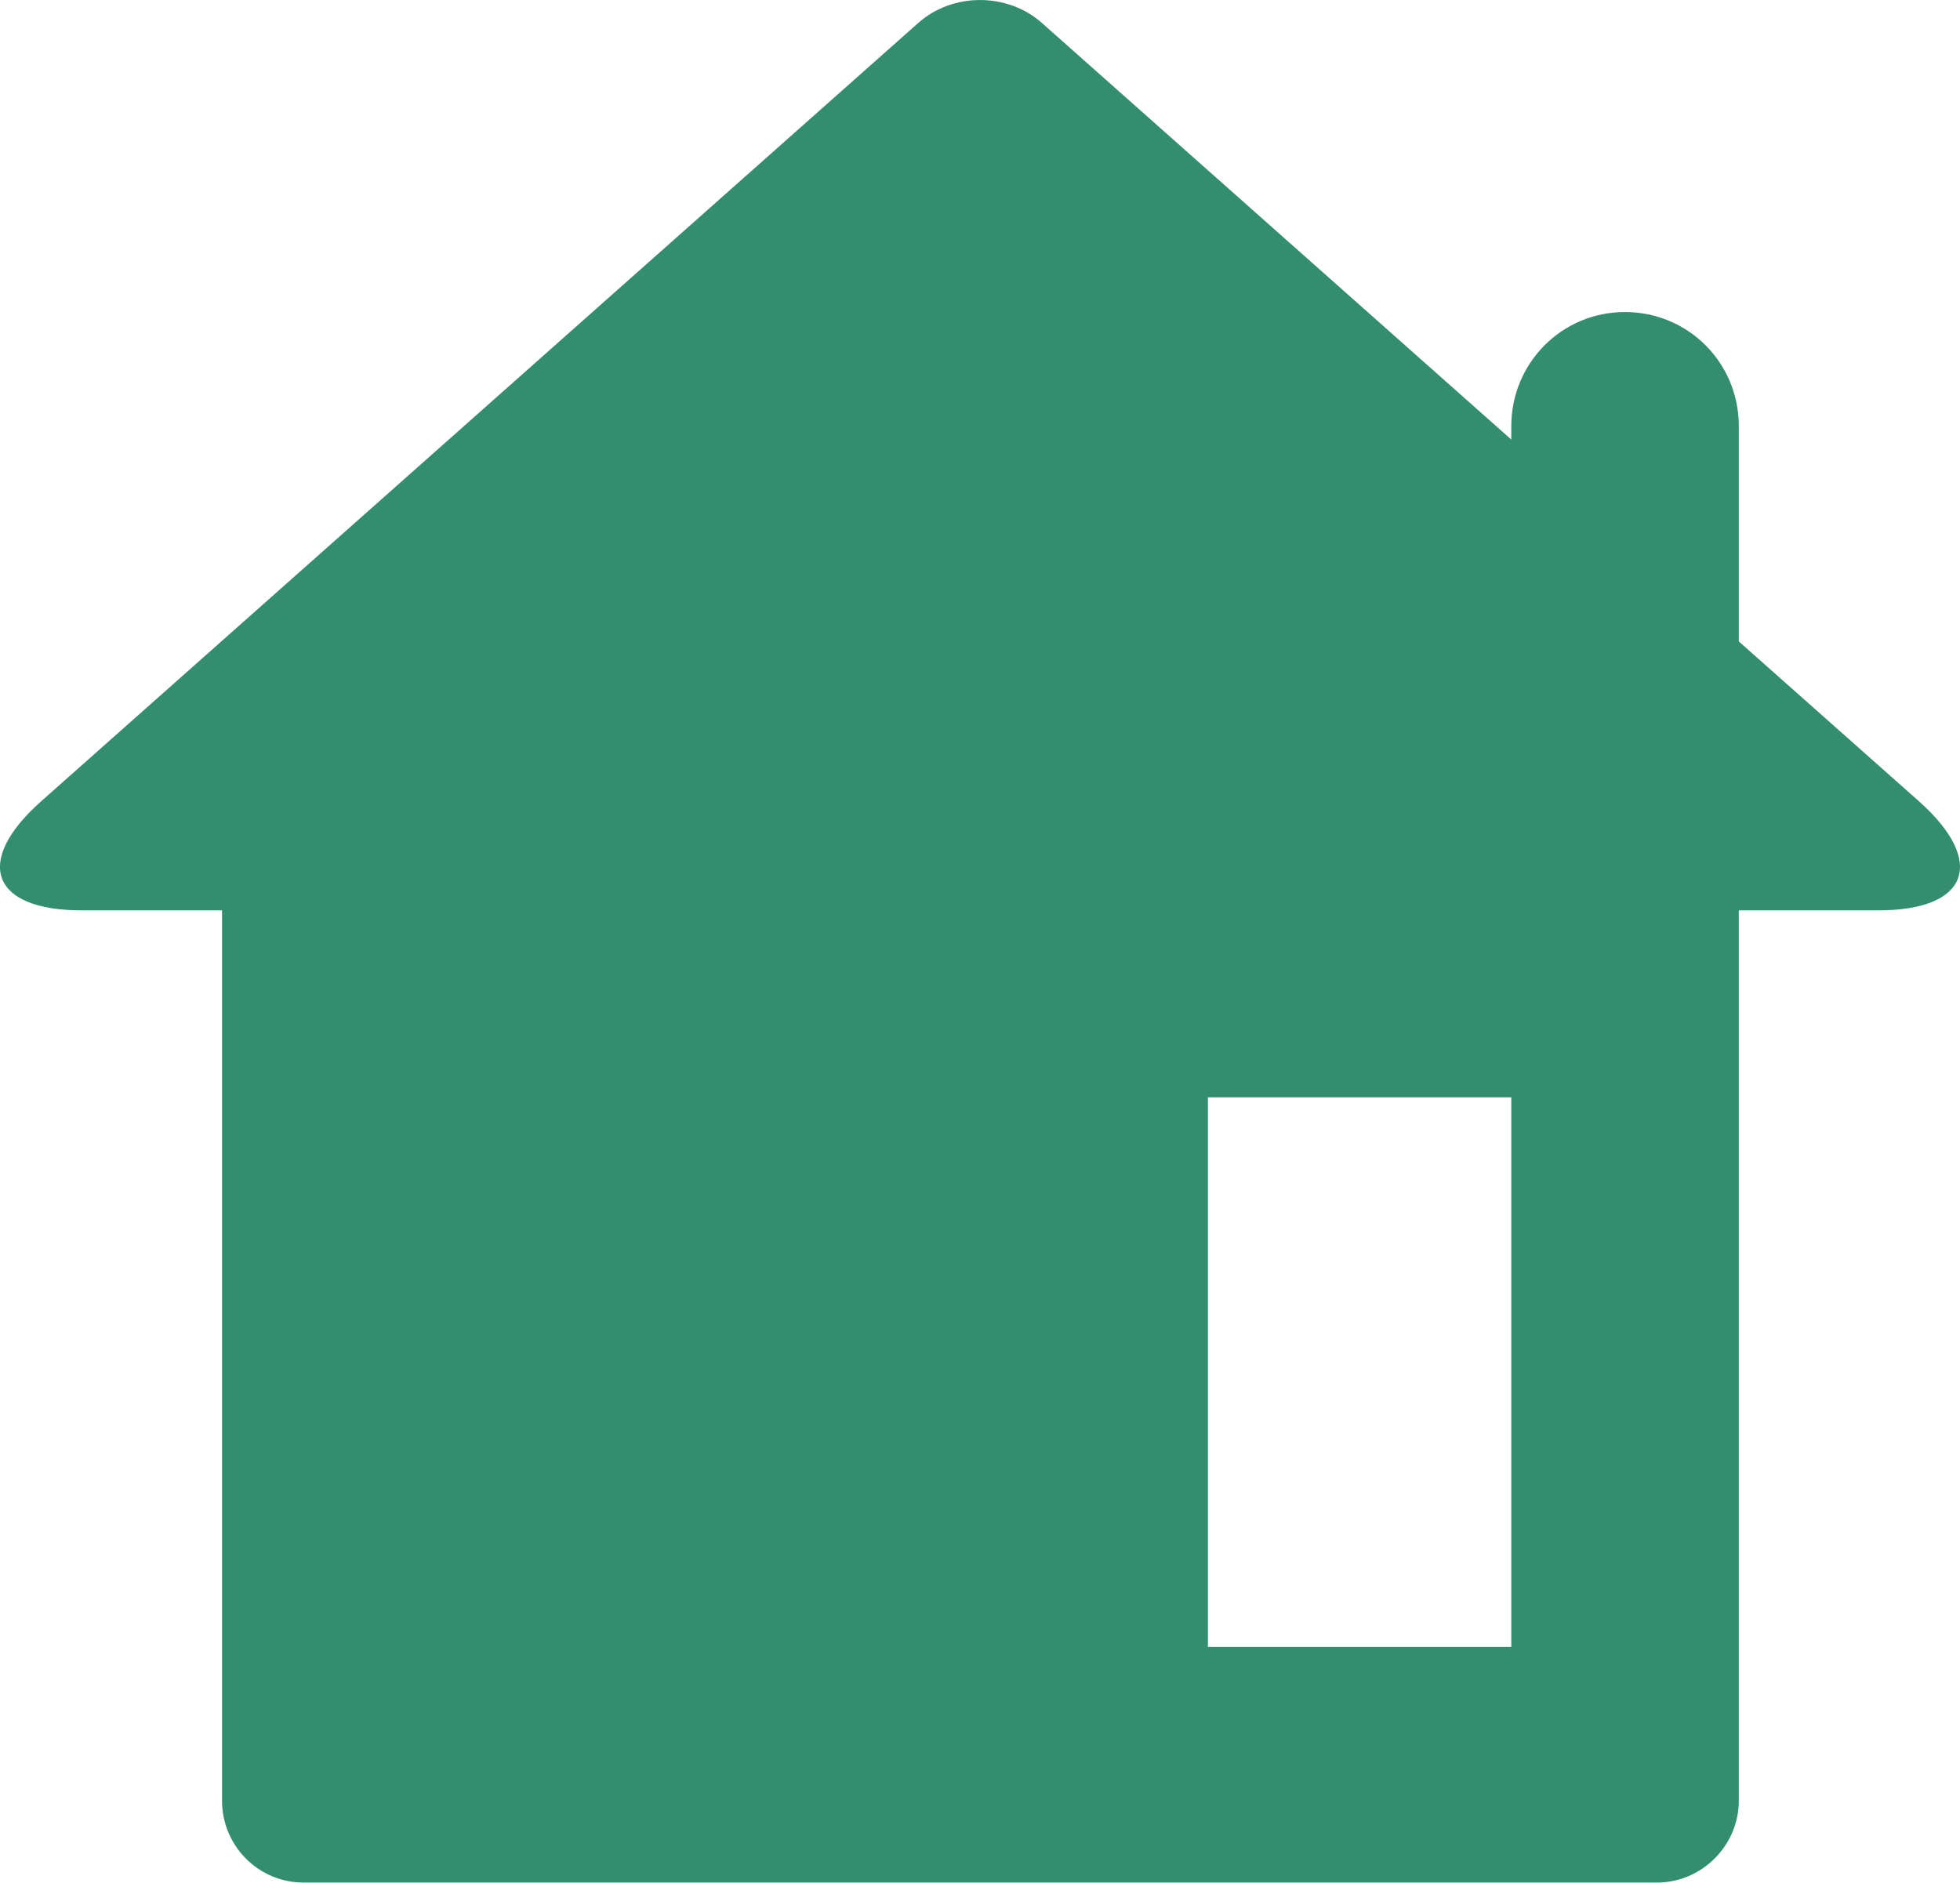
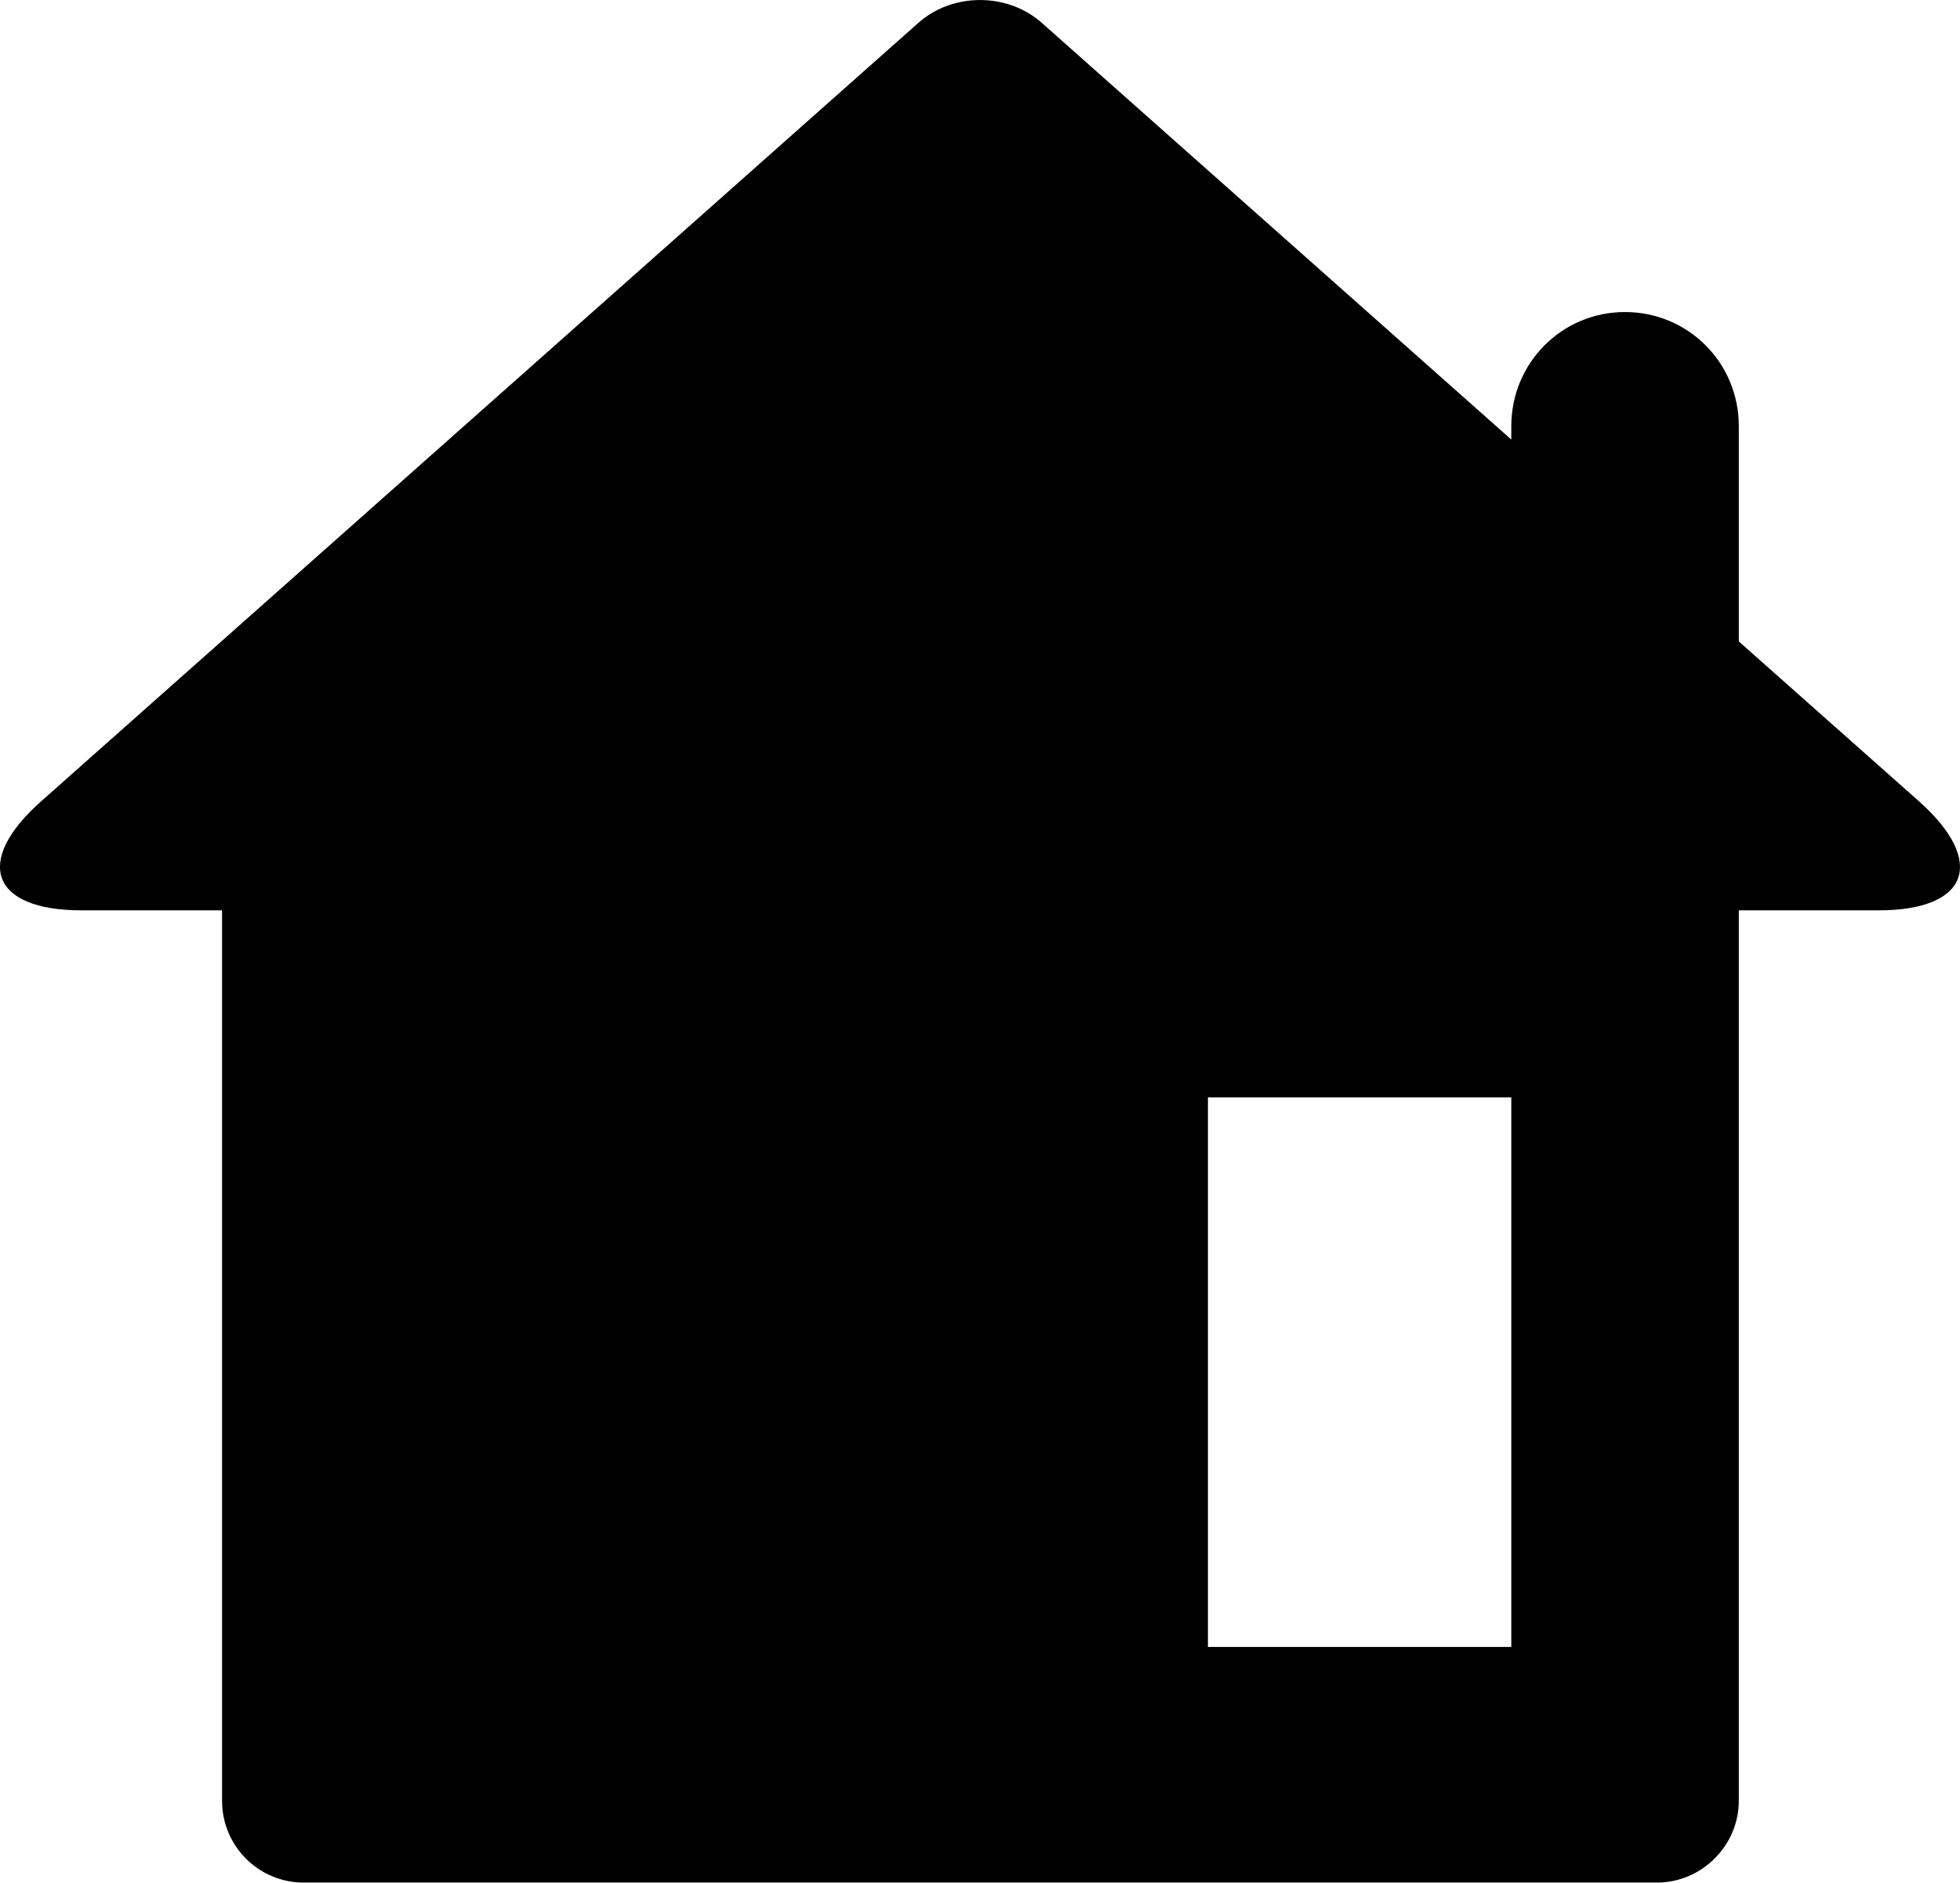
<svg xmlns="http://www.w3.org/2000/svg" preserveAspectRatio="none" overflow="visible" style="display: block;" width="14" height="13.448" viewBox="0 0 14 13.448" fill="none">
-   <path id="Icon" fill-rule="evenodd" clip-rule="evenodd" d="M10.795 3.14V3.044C10.795 2.594 11.155 2.229 11.607 2.229C12.056 2.229 12.42 2.589 12.42 3.044V4.582L13.707 5.724C14.191 6.155 14.062 6.503 13.419 6.503H12.42V12.863C12.42 13.187 12.152 13.448 11.837 13.448H2.168C1.847 13.448 1.586 13.187 1.586 12.863V6.503H0.582C-0.062 6.503 -0.192 6.155 0.294 5.724L6.56 0.163C6.803 -0.053 7.195 -0.055 7.441 0.163L10.795 3.14V3.14ZM8.628 7.839V11.765H10.795V7.839H8.628Z" fill="#328E6E" />
+   <path id="Icon" fill-rule="evenodd" clip-rule="evenodd" d="M10.795 3.14V3.044C10.795 2.594 11.155 2.229 11.607 2.229C12.056 2.229 12.42 2.589 12.42 3.044V4.582L13.707 5.724C14.191 6.155 14.062 6.503 13.419 6.503H12.42V12.863C12.42 13.187 12.152 13.448 11.837 13.448H2.168C1.847 13.448 1.586 13.187 1.586 12.863V6.503H0.582C-0.062 6.503 -0.192 6.155 0.294 5.724L6.56 0.163C6.803 -0.053 7.195 -0.055 7.441 0.163L10.795 3.14V3.14ZM8.628 7.839V11.765H10.795V7.839H8.628Z" fill="currentColor" />
</svg>
